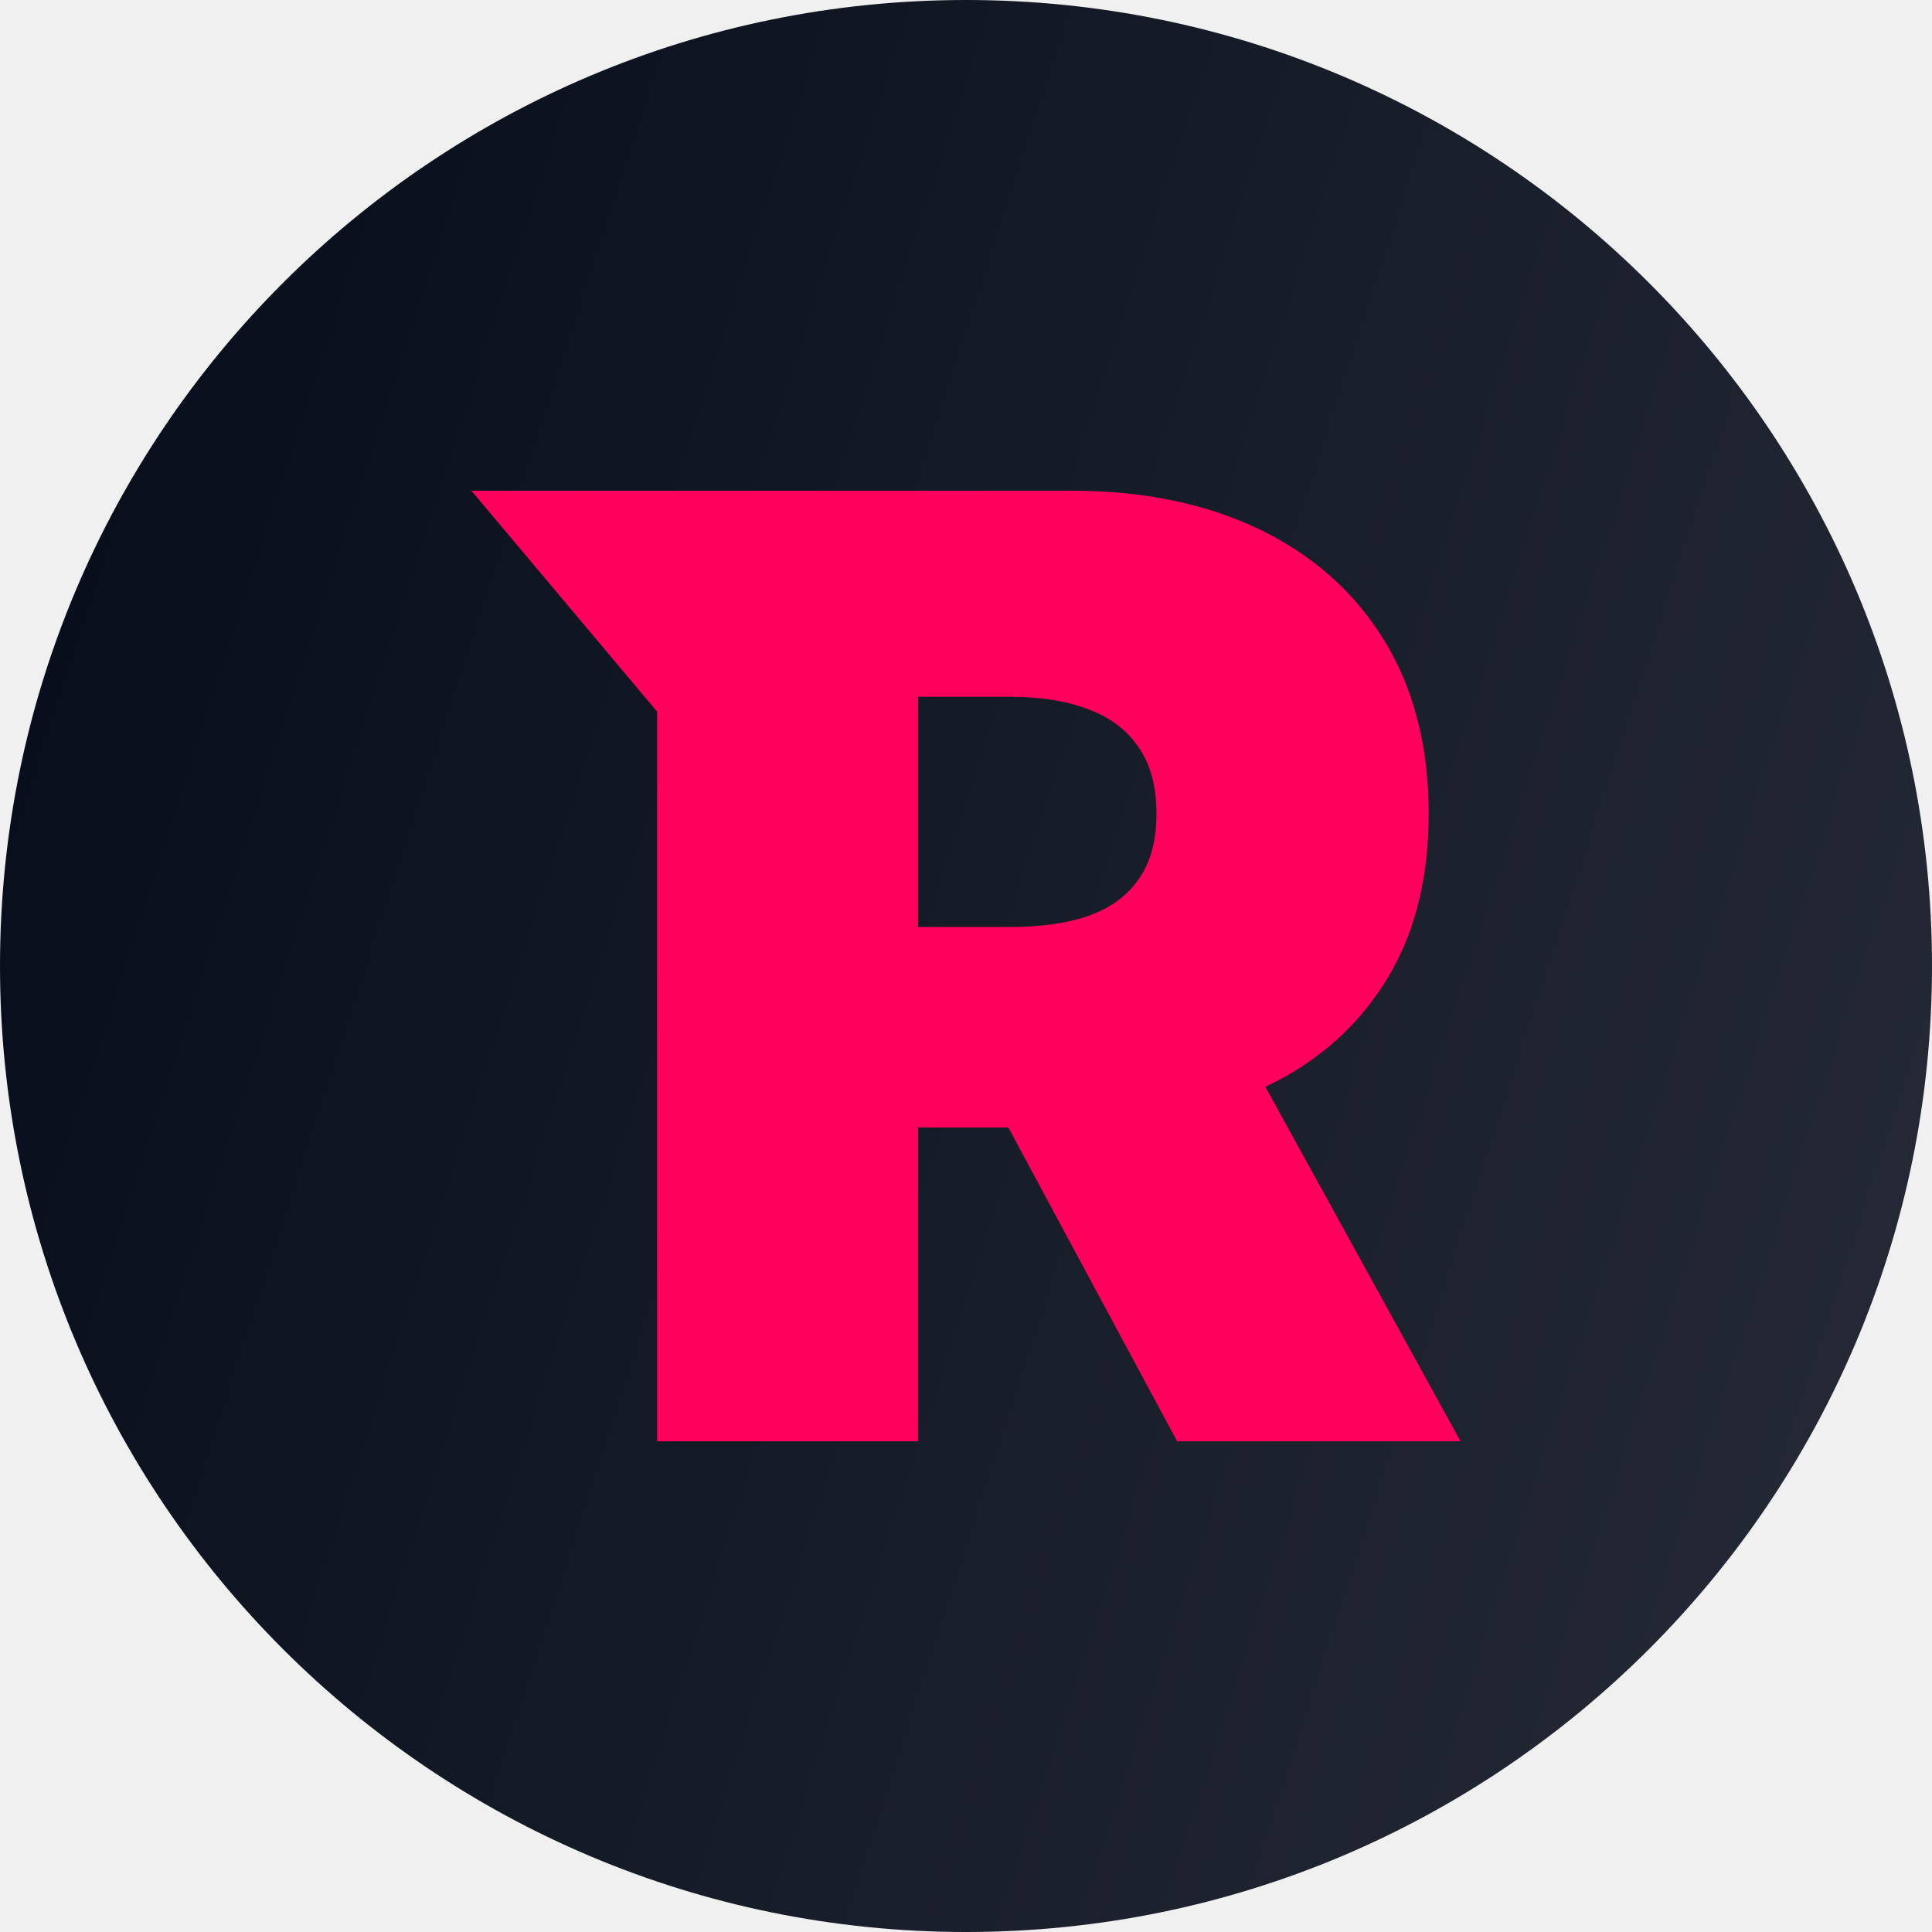
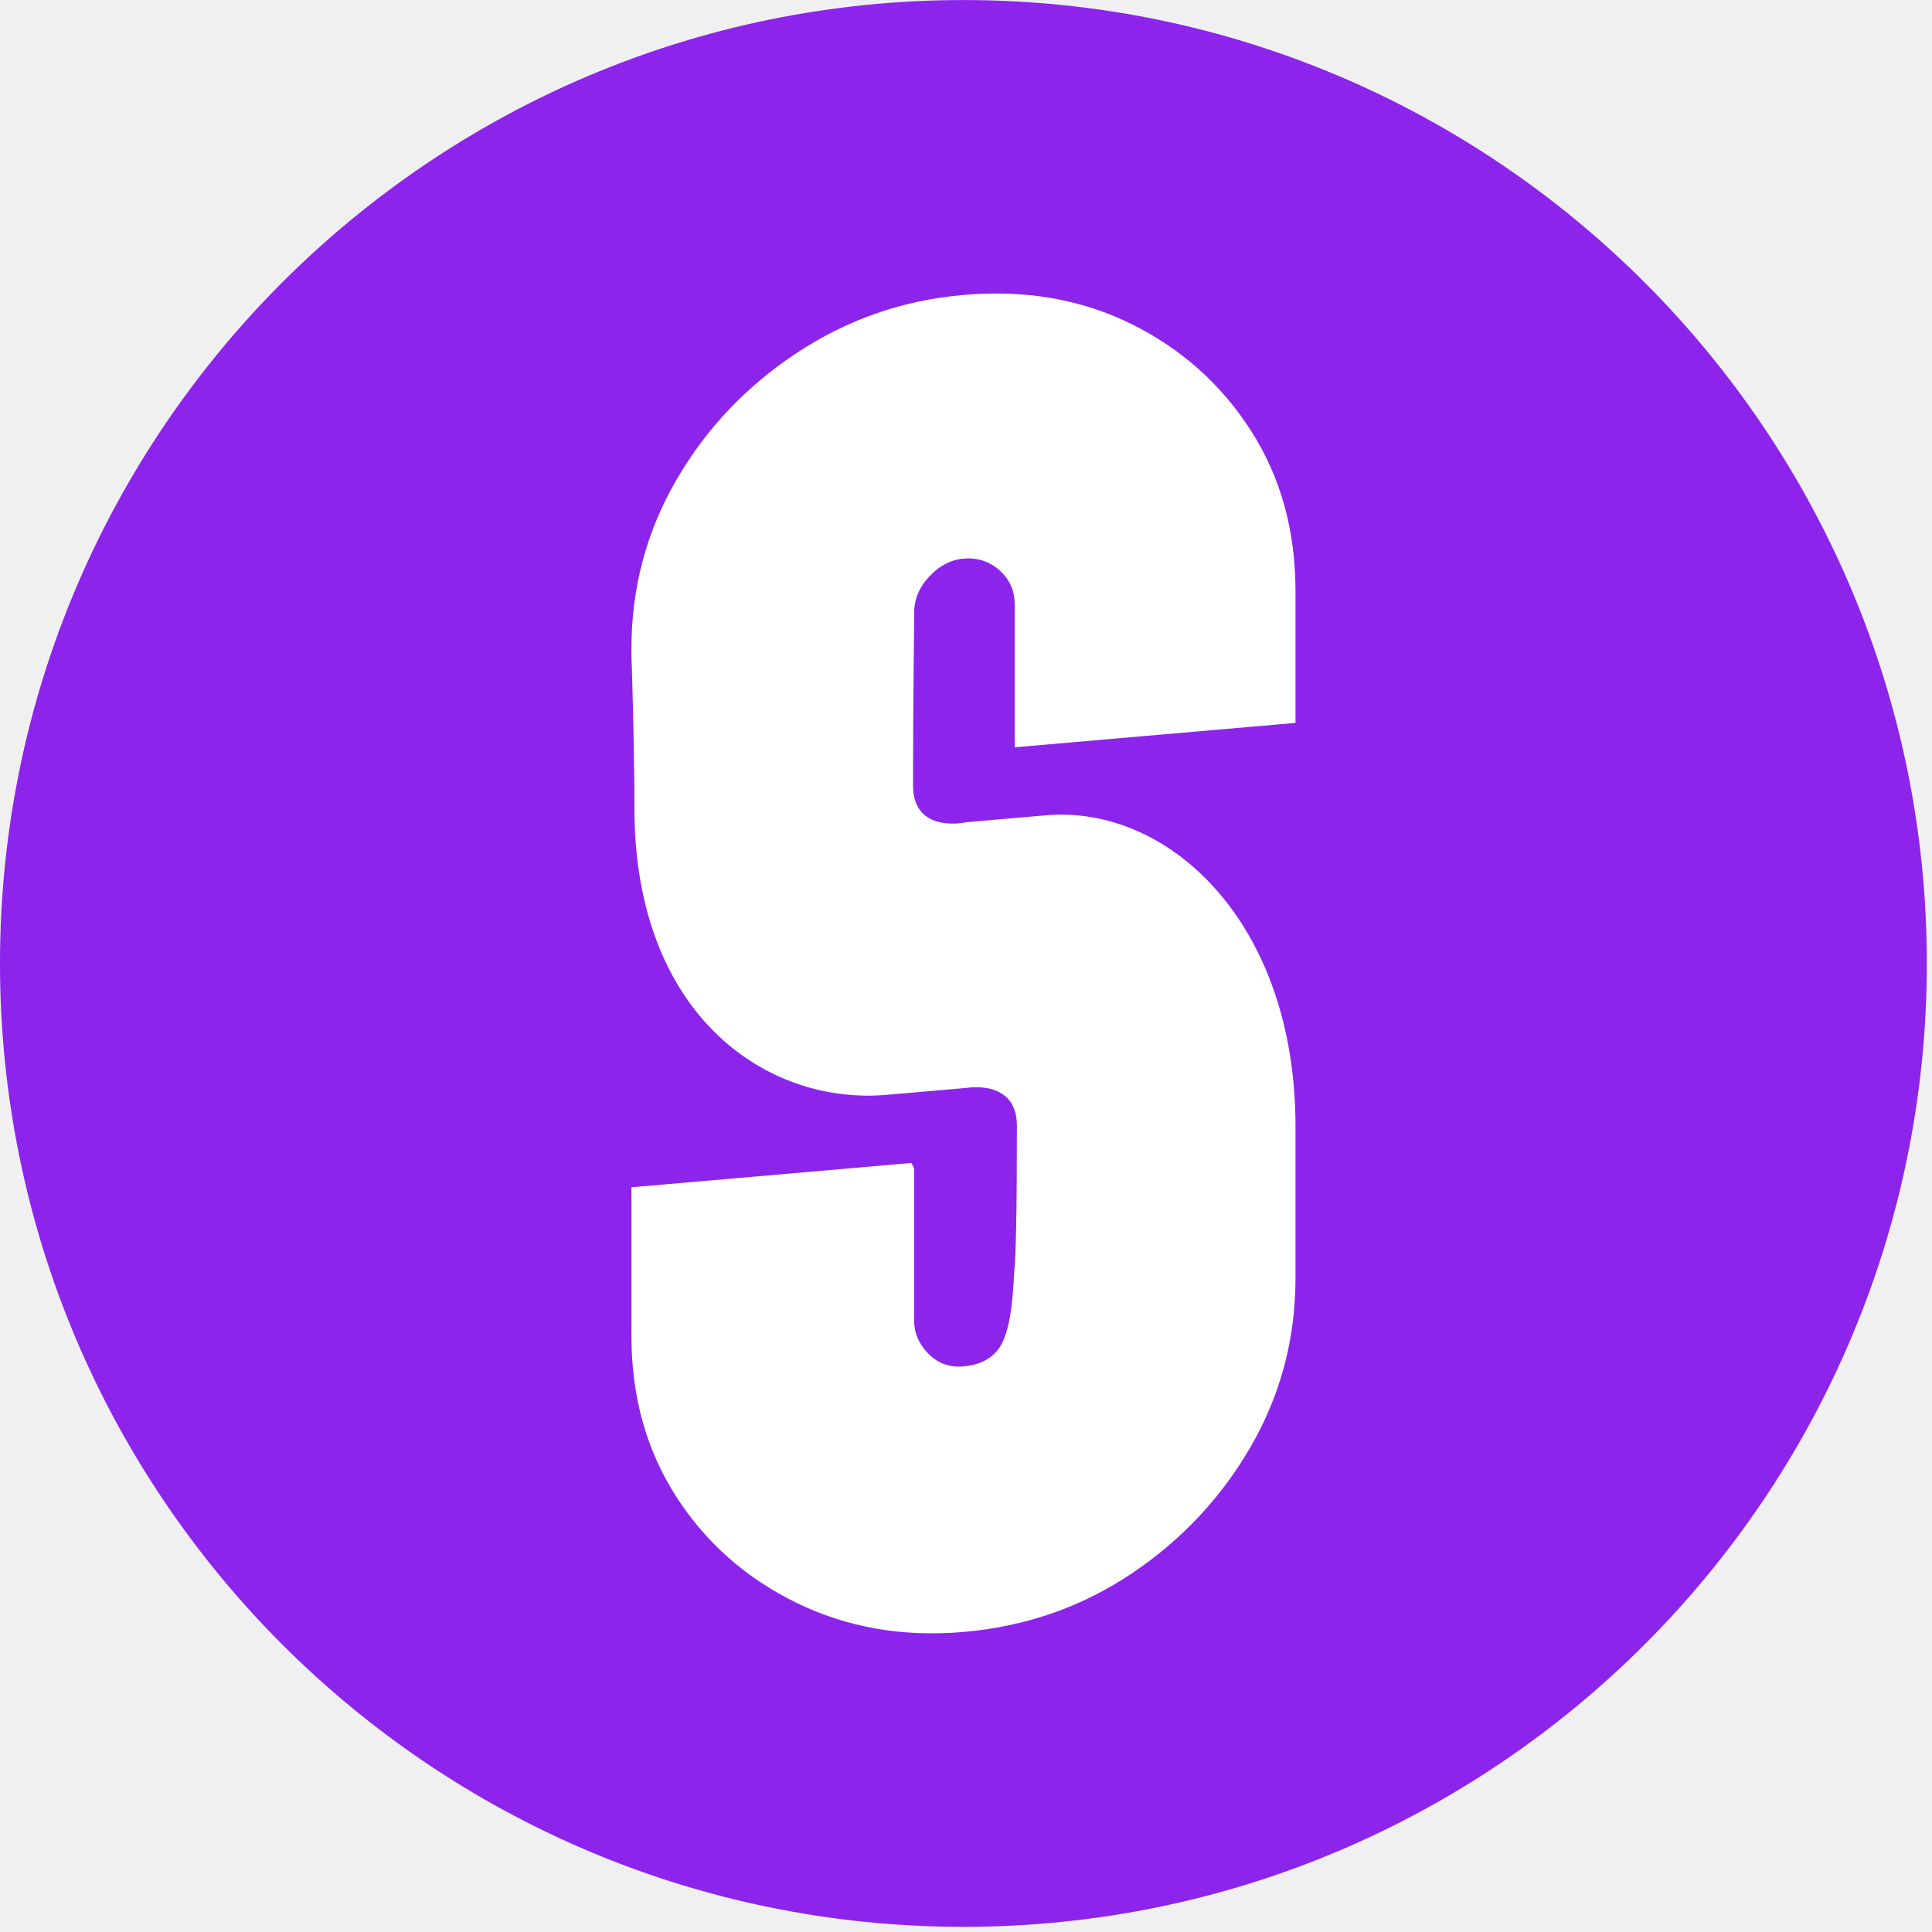
- <svg xmlns="http://www.w3.org/2000/svg" width="500" height="500" viewBox="0 0 500 500" fill="none">
-   <rect width="500" height="500" rx="250" fill="url(#paint0_linear_273_12)" />
-   <path d="M170.057 373C170.057 297.671 170.057 248.292 170.057 184.167L122 127H277.429C295.891 127 312.046 130.323 325.893 136.97C339.739 143.616 350.509 153.186 358.202 165.678C365.894 178.17 369.741 193.145 369.741 210.602C369.741 228.219 365.773 243.073 357.837 255.165C349.983 267.257 338.93 276.386 324.678 282.552C310.507 288.718 293.948 291.801 275 291.801H210.868V239.91H261.396C269.332 239.91 276.093 238.949 281.68 237.027C287.349 235.025 291.681 231.862 294.677 227.538C297.754 223.214 299.292 217.568 299.292 210.602C299.292 203.555 297.754 197.829 294.677 193.425C291.681 188.94 287.349 185.657 281.68 183.575C276.093 181.413 269.332 180.332 261.396 180.332H237.59V373H170.057ZM315.811 260.09L378 373H304.637L243.906 260.09H315.811Z" fill="#FF005C" />
-   <defs>
-     <linearGradient id="paint0_linear_273_12" x1="17.448" y1="13.889" x2="589.73" y2="199.249" gradientUnits="userSpaceOnUse">
-       <stop stop-color="#070C1A" />
-       <stop offset="1" stop-color="#262B37" />
-     </linearGradient>
-   </defs>
+ <svg xmlns="http://www.w3.org/2000/svg" width="100%" height="100%" viewBox="0 0 255 255" version="1.1" xml:space="preserve" style="fill-rule:evenodd;clip-rule:evenodd;stroke-linejoin:round;stroke-miterlimit:2;">
+   <g transform="matrix(1,0,0,1,-218.001,-6259.69)">
+     <g transform="matrix(0.944977,0,0,0.944977,-90.7093,4988.23)">
+       <path d="M595.811,1480.06C595.811,1554.33 535.515,1614.62 461.248,1614.62C386.981,1614.62 326.685,1554.33 326.685,1480.06C326.685,1405.79 386.981,1345.5 461.248,1345.5C535.515,1345.5 595.811,1405.79 595.811,1480.06Z" style="fill:rgb(140,36,236);" />
+     </g>
+     <g transform="matrix(20.8687,-1.81378,-6.14105e-18,20.4246,-17178.7,1457.36)">
+       <g>
+         <path d="M837.622,313.803C837.621,313.785 837.62,313.767 837.62,313.749L837.62,313.701C837.62,313.309 837.714,312.955 837.902,312.639C838.09,312.323 838.344,312.071 838.664,311.883C838.984,311.695 839.336,311.601 839.72,311.601C840.112,311.601 840.466,311.695 840.782,311.883C841.098,312.071 841.35,312.323 841.538,312.639C841.726,312.955 841.82,313.309 841.82,313.701L841.82,314.553L840.044,314.553L840.044,313.629C840.044,313.541 840.012,313.465 839.948,313.401C839.884,313.337 839.808,313.305 839.72,313.305C839.64,313.305 839.568,313.337 839.504,313.401C839.44,313.465 839.408,313.541 839.408,313.629C839.408,313.632 839.408,313.634 839.409,313.636C839.409,313.636 839.401,314.164 839.401,314.742C839.401,315.06 839.739,315.01 839.739,315.01L840.242,315.01C841.013,315.01 841.82,315.836 841.82,317.16C841.82,317.563 841.82,318.141 841.82,318.141C841.82,318.533 841.726,318.887 841.538,319.203C841.35,319.519 841.098,319.771 840.782,319.959C840.466,320.147 840.112,320.241 839.72,320.241C839.336,320.241 838.984,320.147 838.664,319.959C838.344,319.771 838.09,319.519 837.902,319.203C837.714,318.887 837.62,318.533 837.62,318.141L837.62,317.181L839.391,317.181L839.408,317.218L839.408,318.201C839.408,318.281 839.438,318.355 839.498,318.423C839.558,318.491 839.632,318.525 839.72,318.525C839.808,318.525 839.894,318.5 839.948,318.423C840.034,318.303 840.036,317.99 840.042,317.929C840.051,317.839 840.058,317.578 840.058,317C840.058,316.696 839.739,316.727 839.739,316.727L839.236,316.727C838.465,316.727 837.639,316.059 837.639,314.735C837.639,314.331 837.622,313.803 837.622,313.803Z" style="fill:white;" />
+       </g>
+     </g>
+   </g>
</svg>
